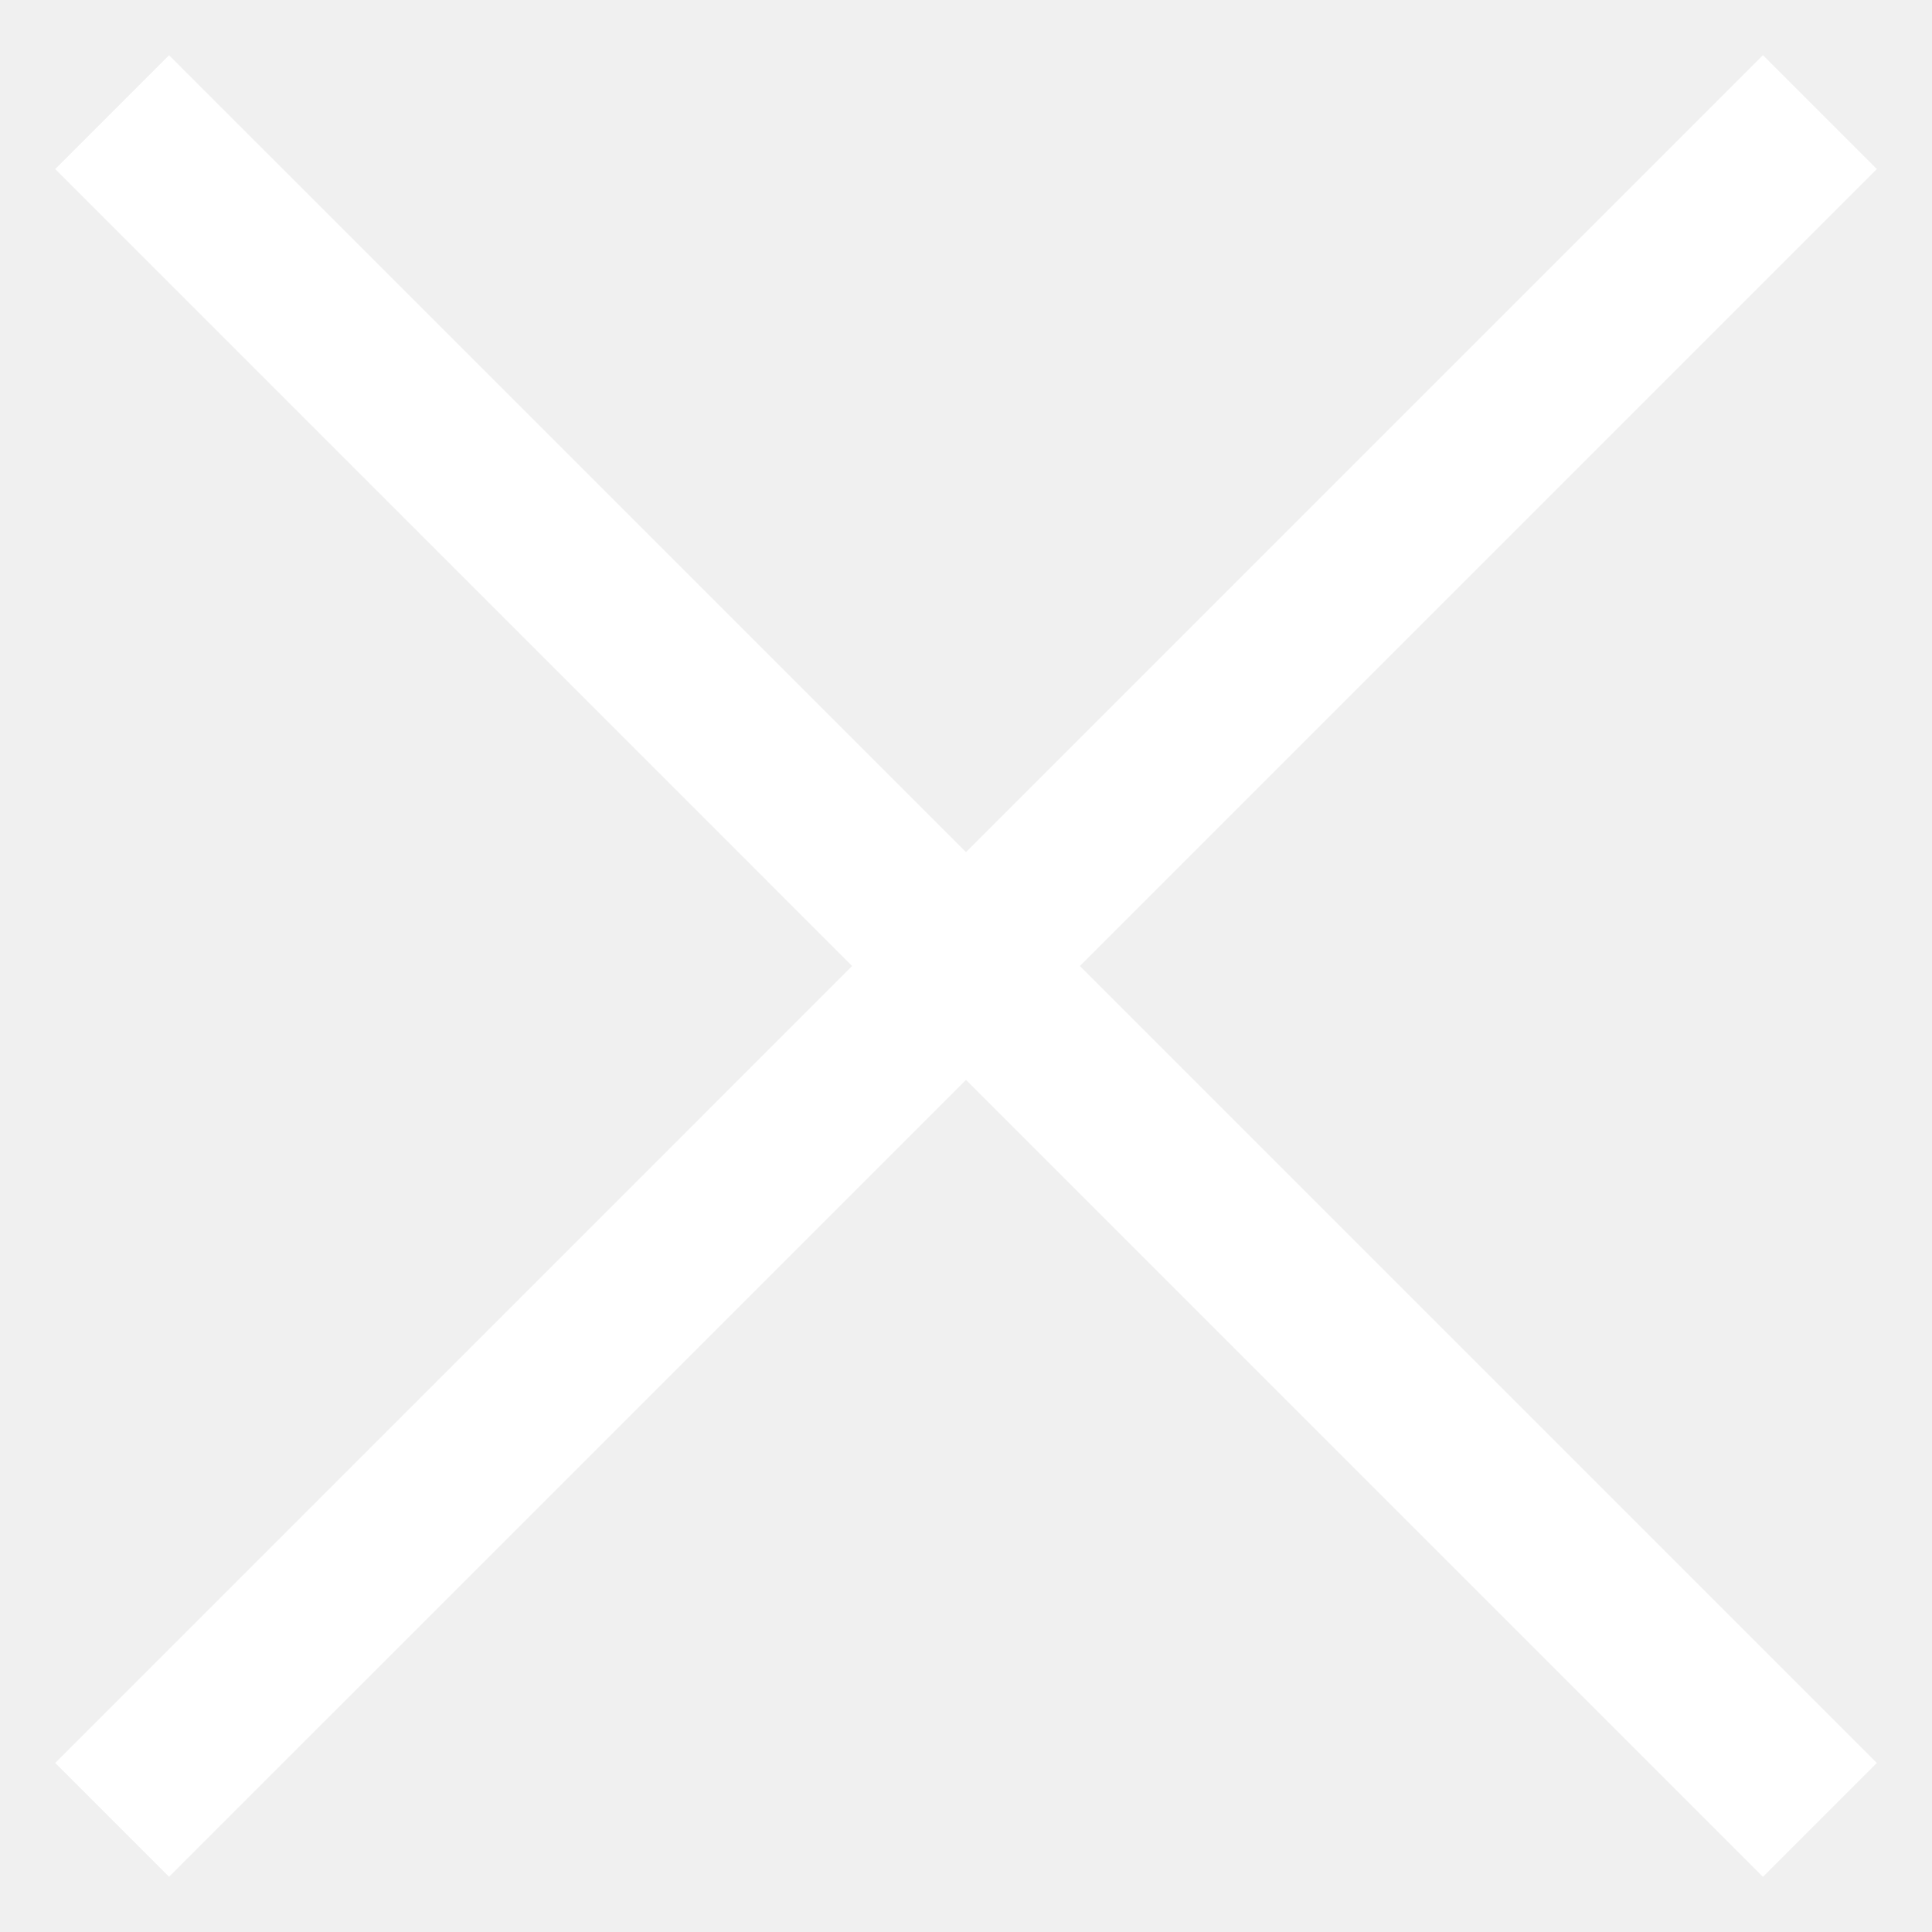
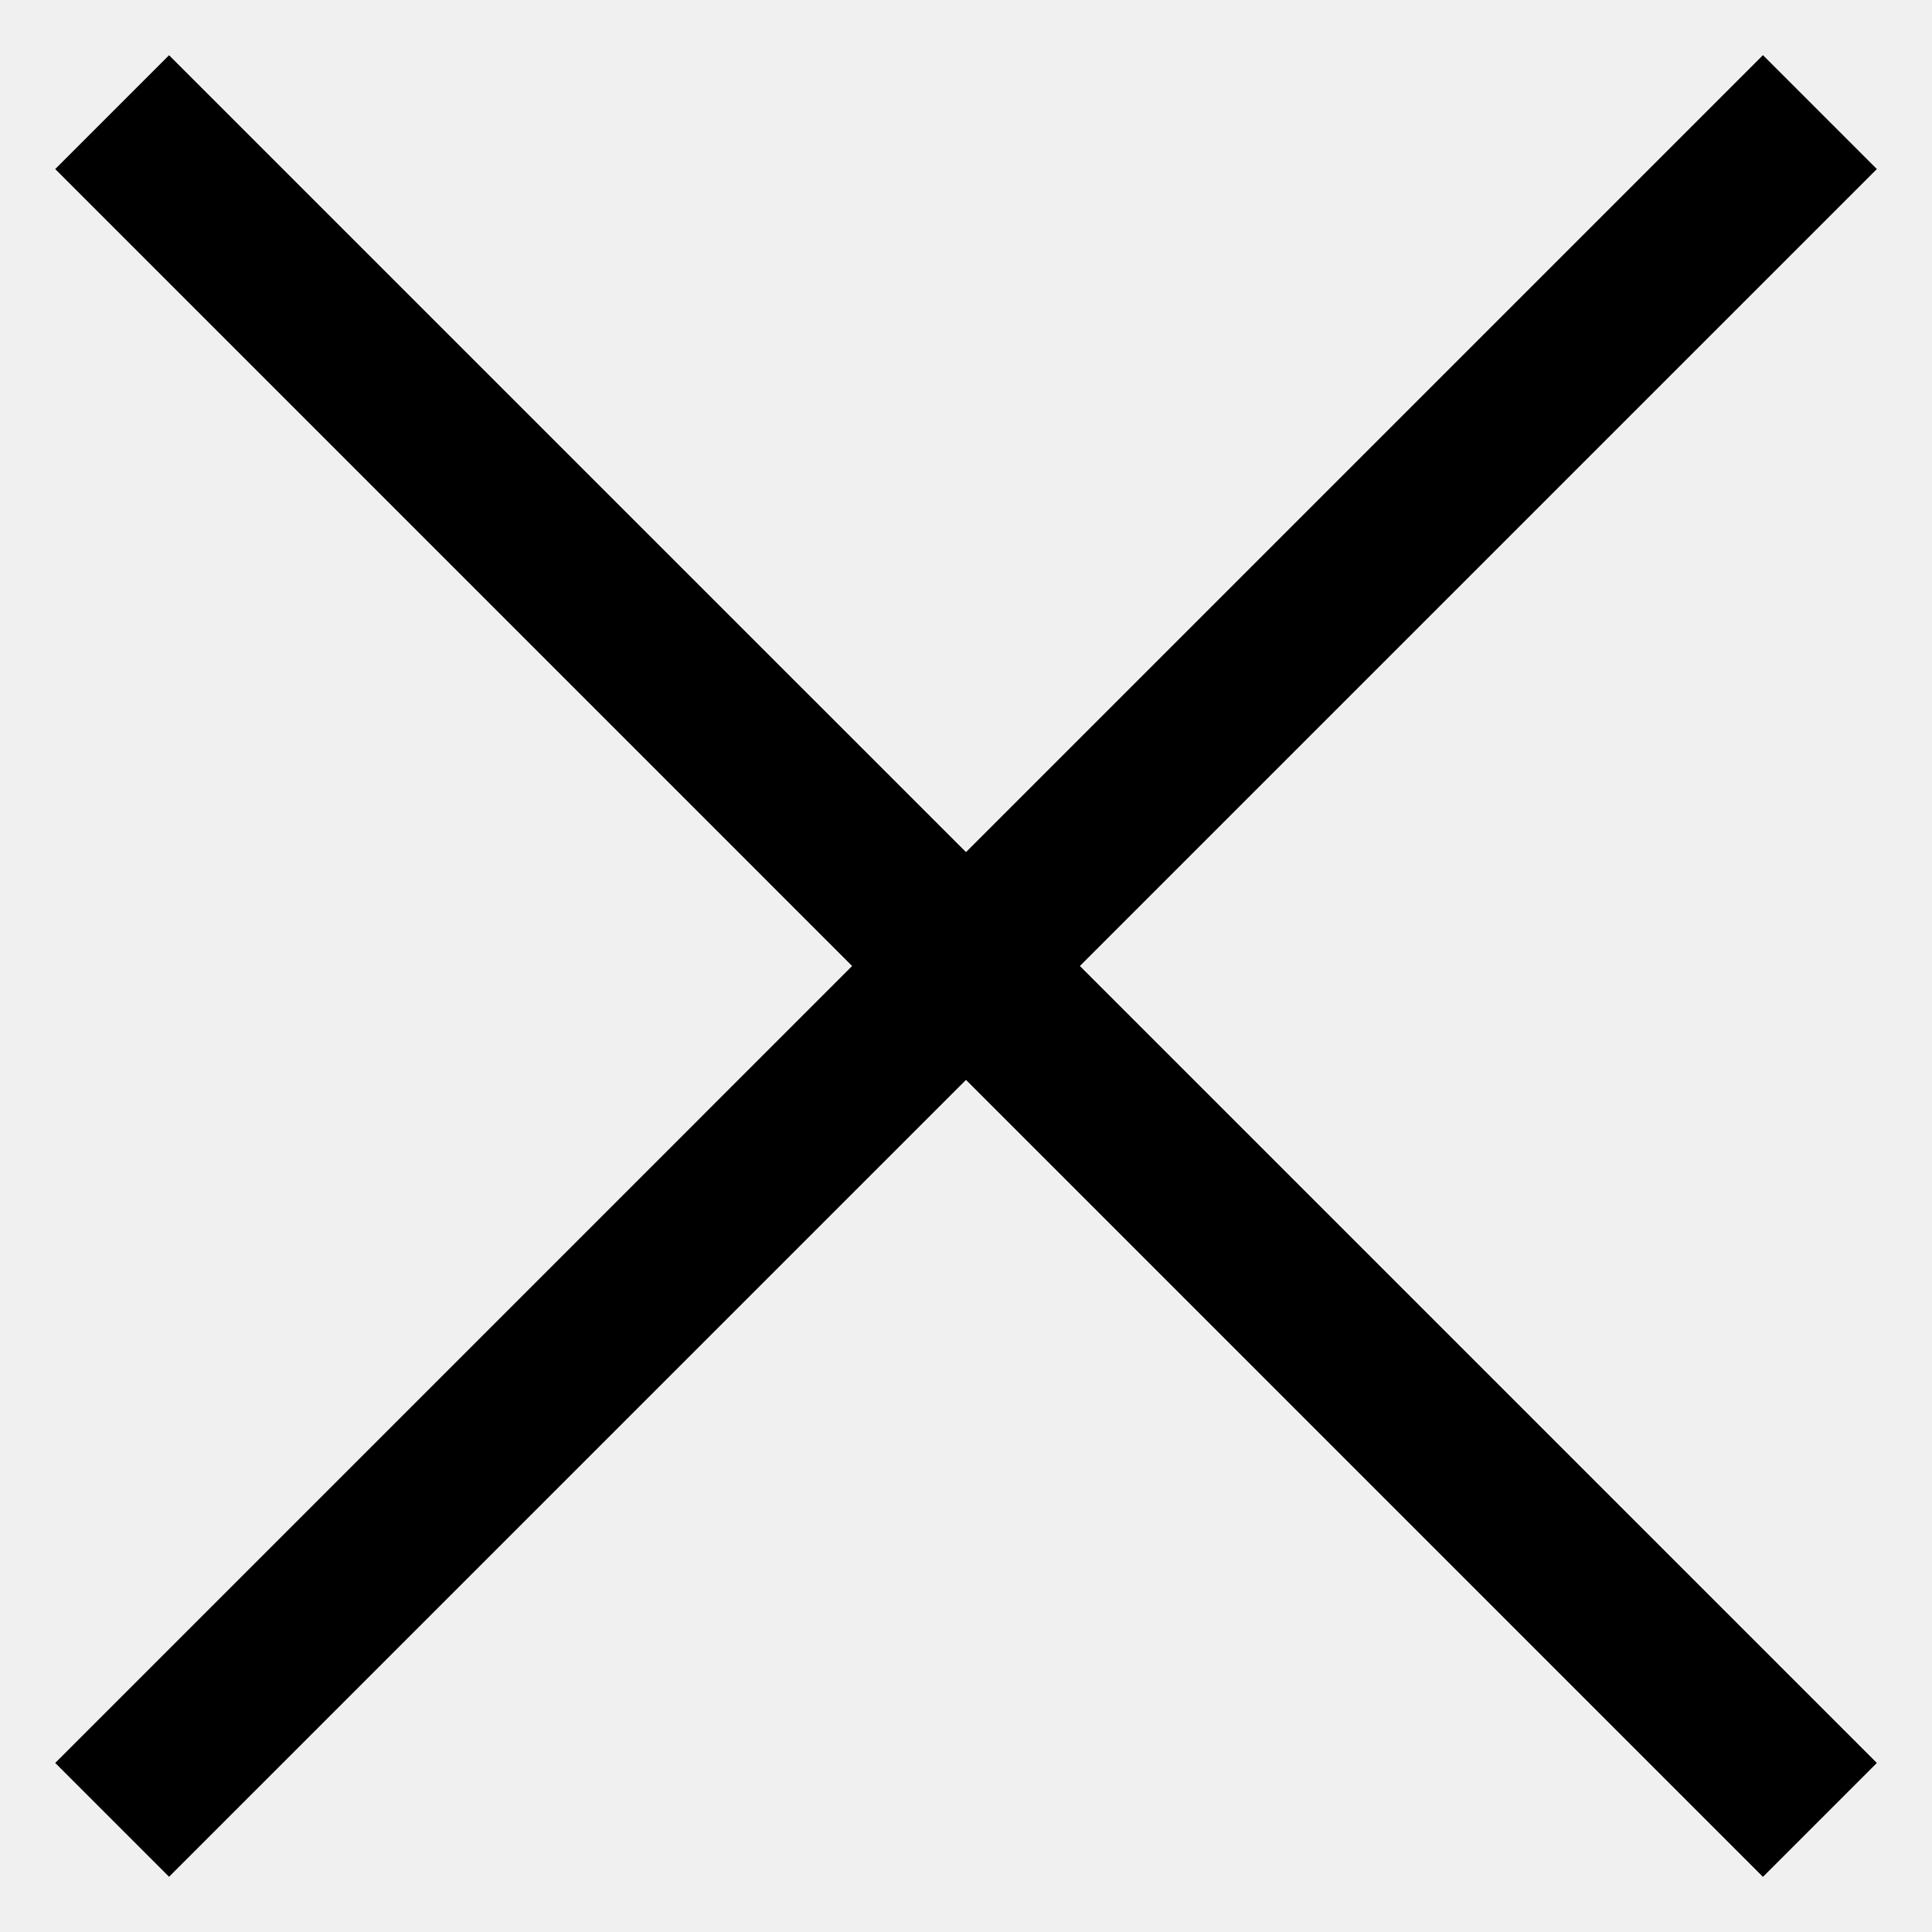
<svg xmlns="http://www.w3.org/2000/svg" width="24" height="24">
-   <g fill="#FFF" fill-rule="evenodd">
+   <g fill="currentColor">
    <path d="M2.1.686 23.315 21.9l-1.415 1.415L.686 2.1z" />
    <path d="M.686 21.9 21.9.685l1.415 1.415L2.1 23.314z" />
  </g>
</svg>
